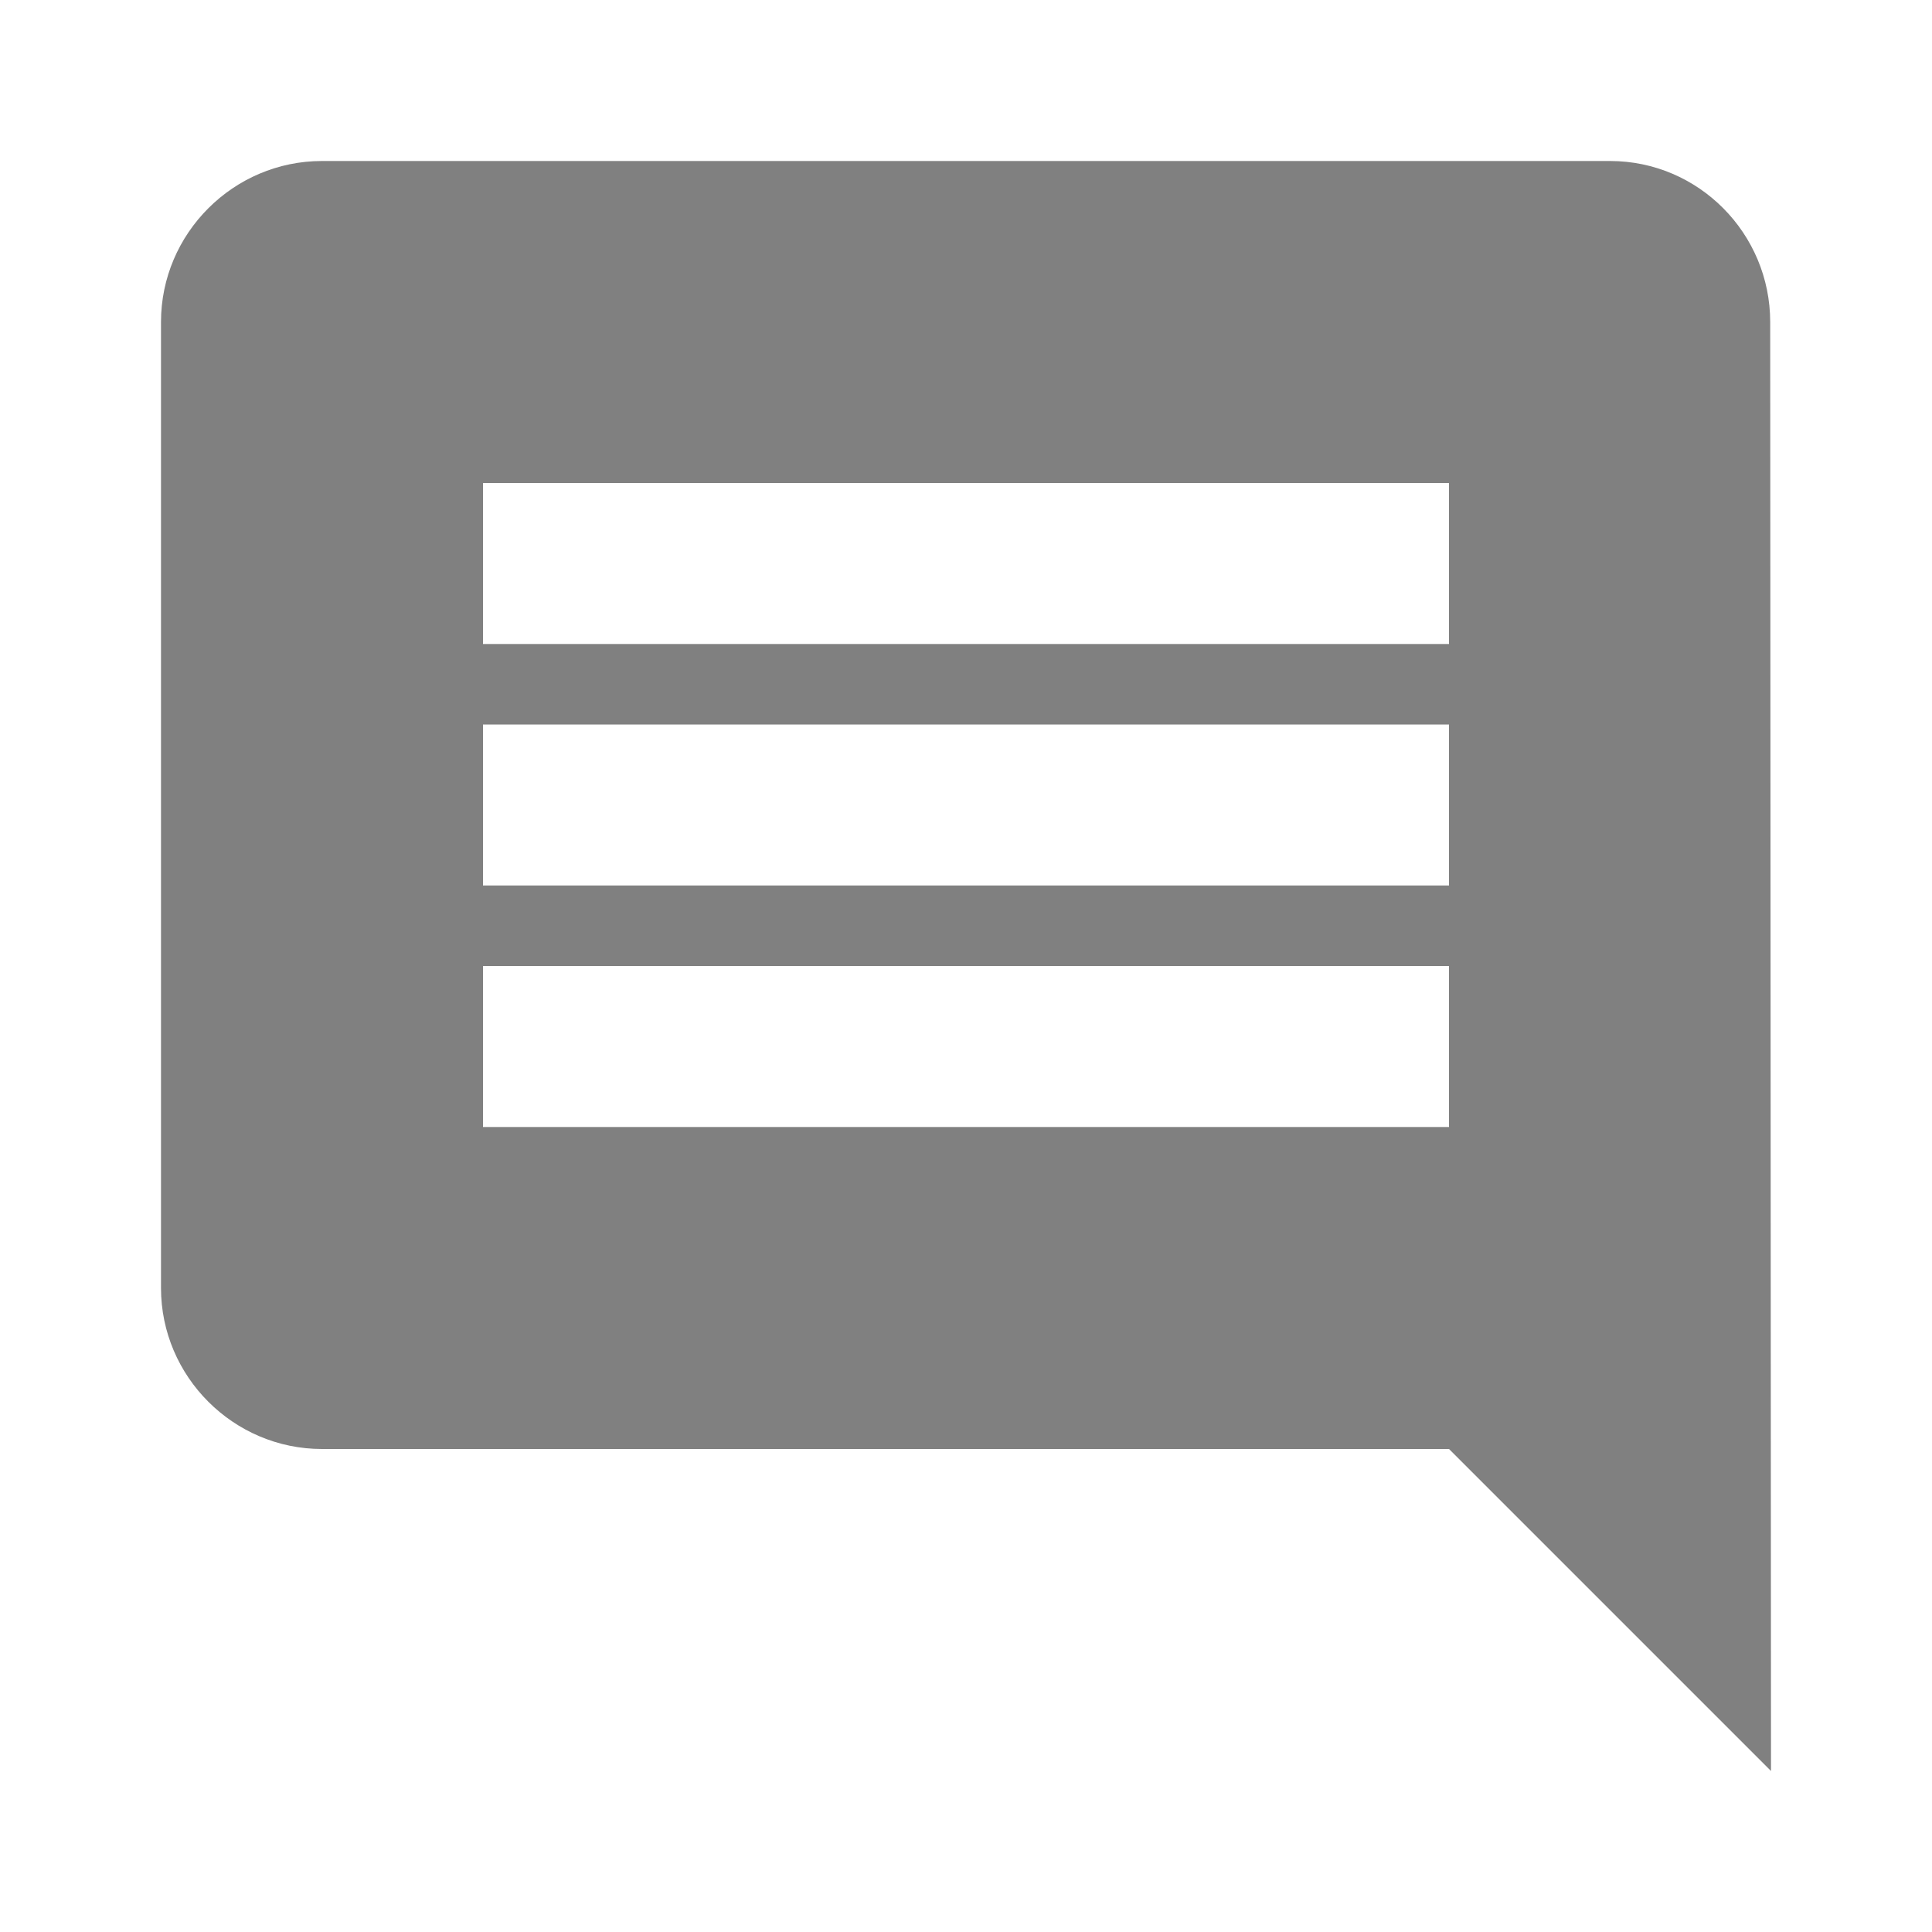
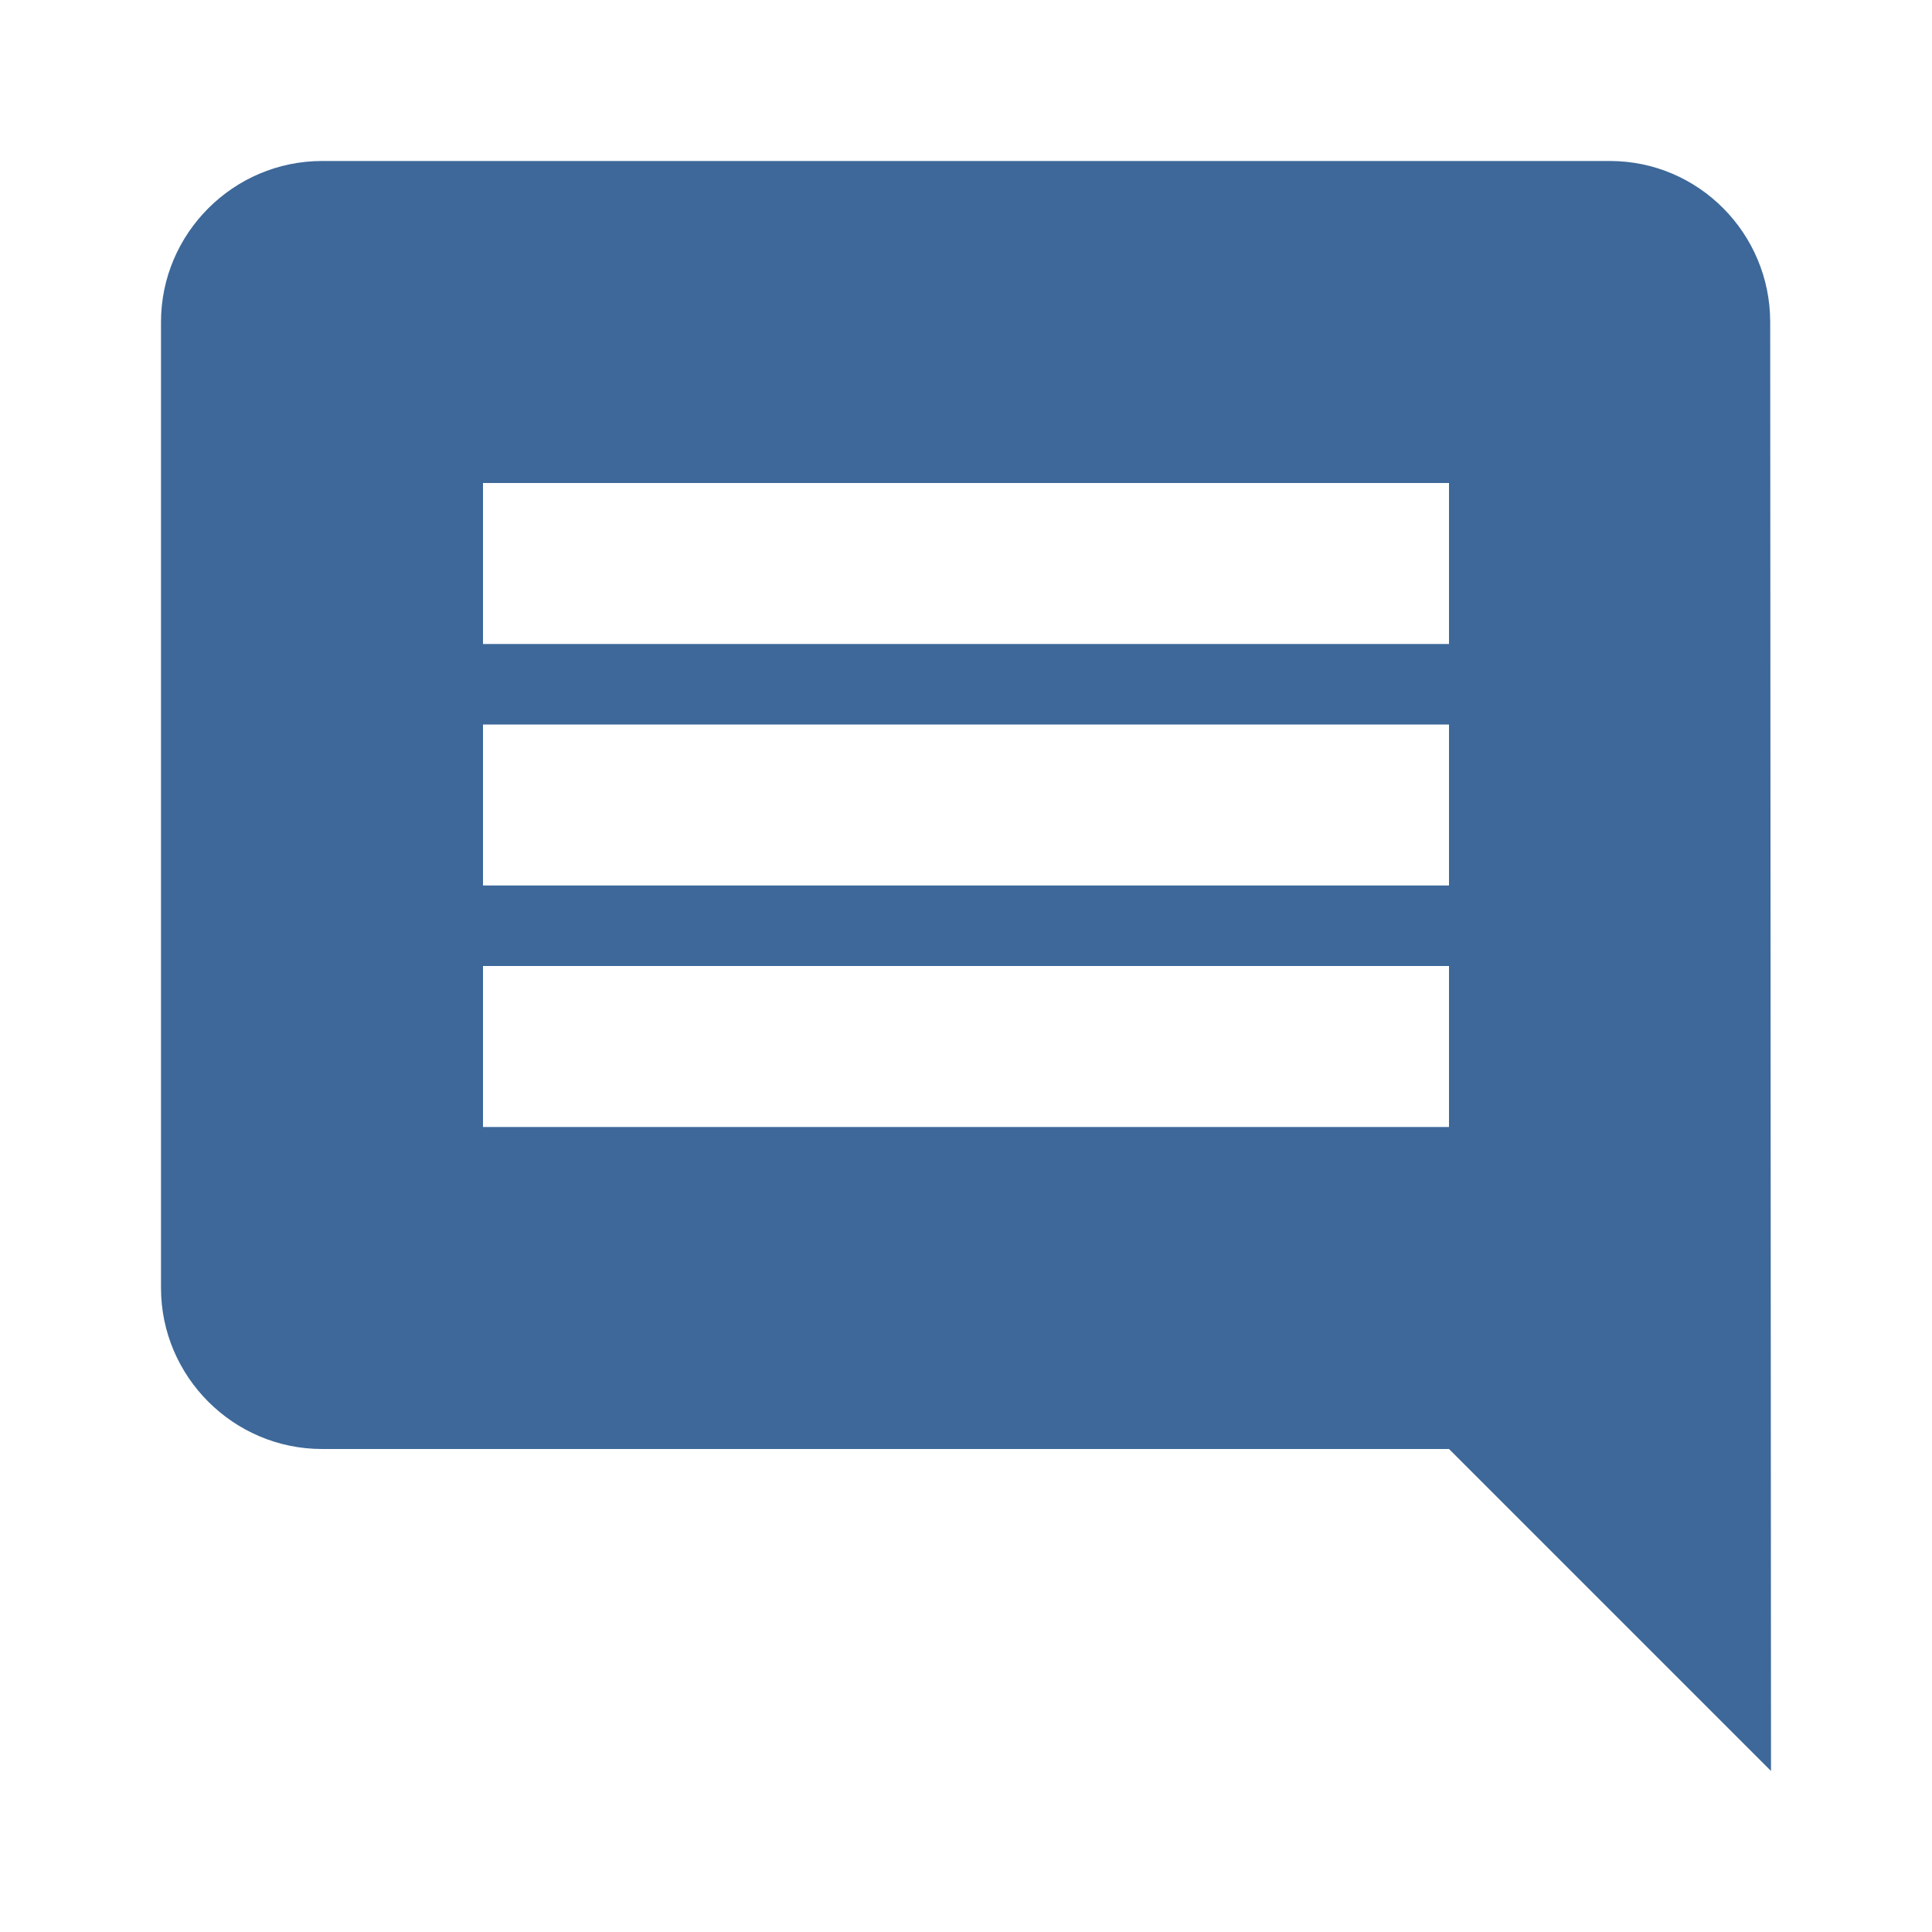
- <svg xmlns="http://www.w3.org/2000/svg" fill="#808080" height="24" viewBox="0 0 24 24" width="24">
+ <svg xmlns="http://www.w3.org/2000/svg" fill="#3D6899" height="24" viewBox="0 0 24 24" width="24">
  <path d="M21.99 4c0-1.1-.89-2-1.99-2H4c-1.1 0-2 .9-2 2v12c0 1.1.9 2 2 2h14l4 4-.01-18zM18 14H6v-2h12v2zm0-3H6V9h12v2zm0-3H6V6h12v2z" />
  <path d="M0 0h24v24H0z" fill="none" />
</svg>
